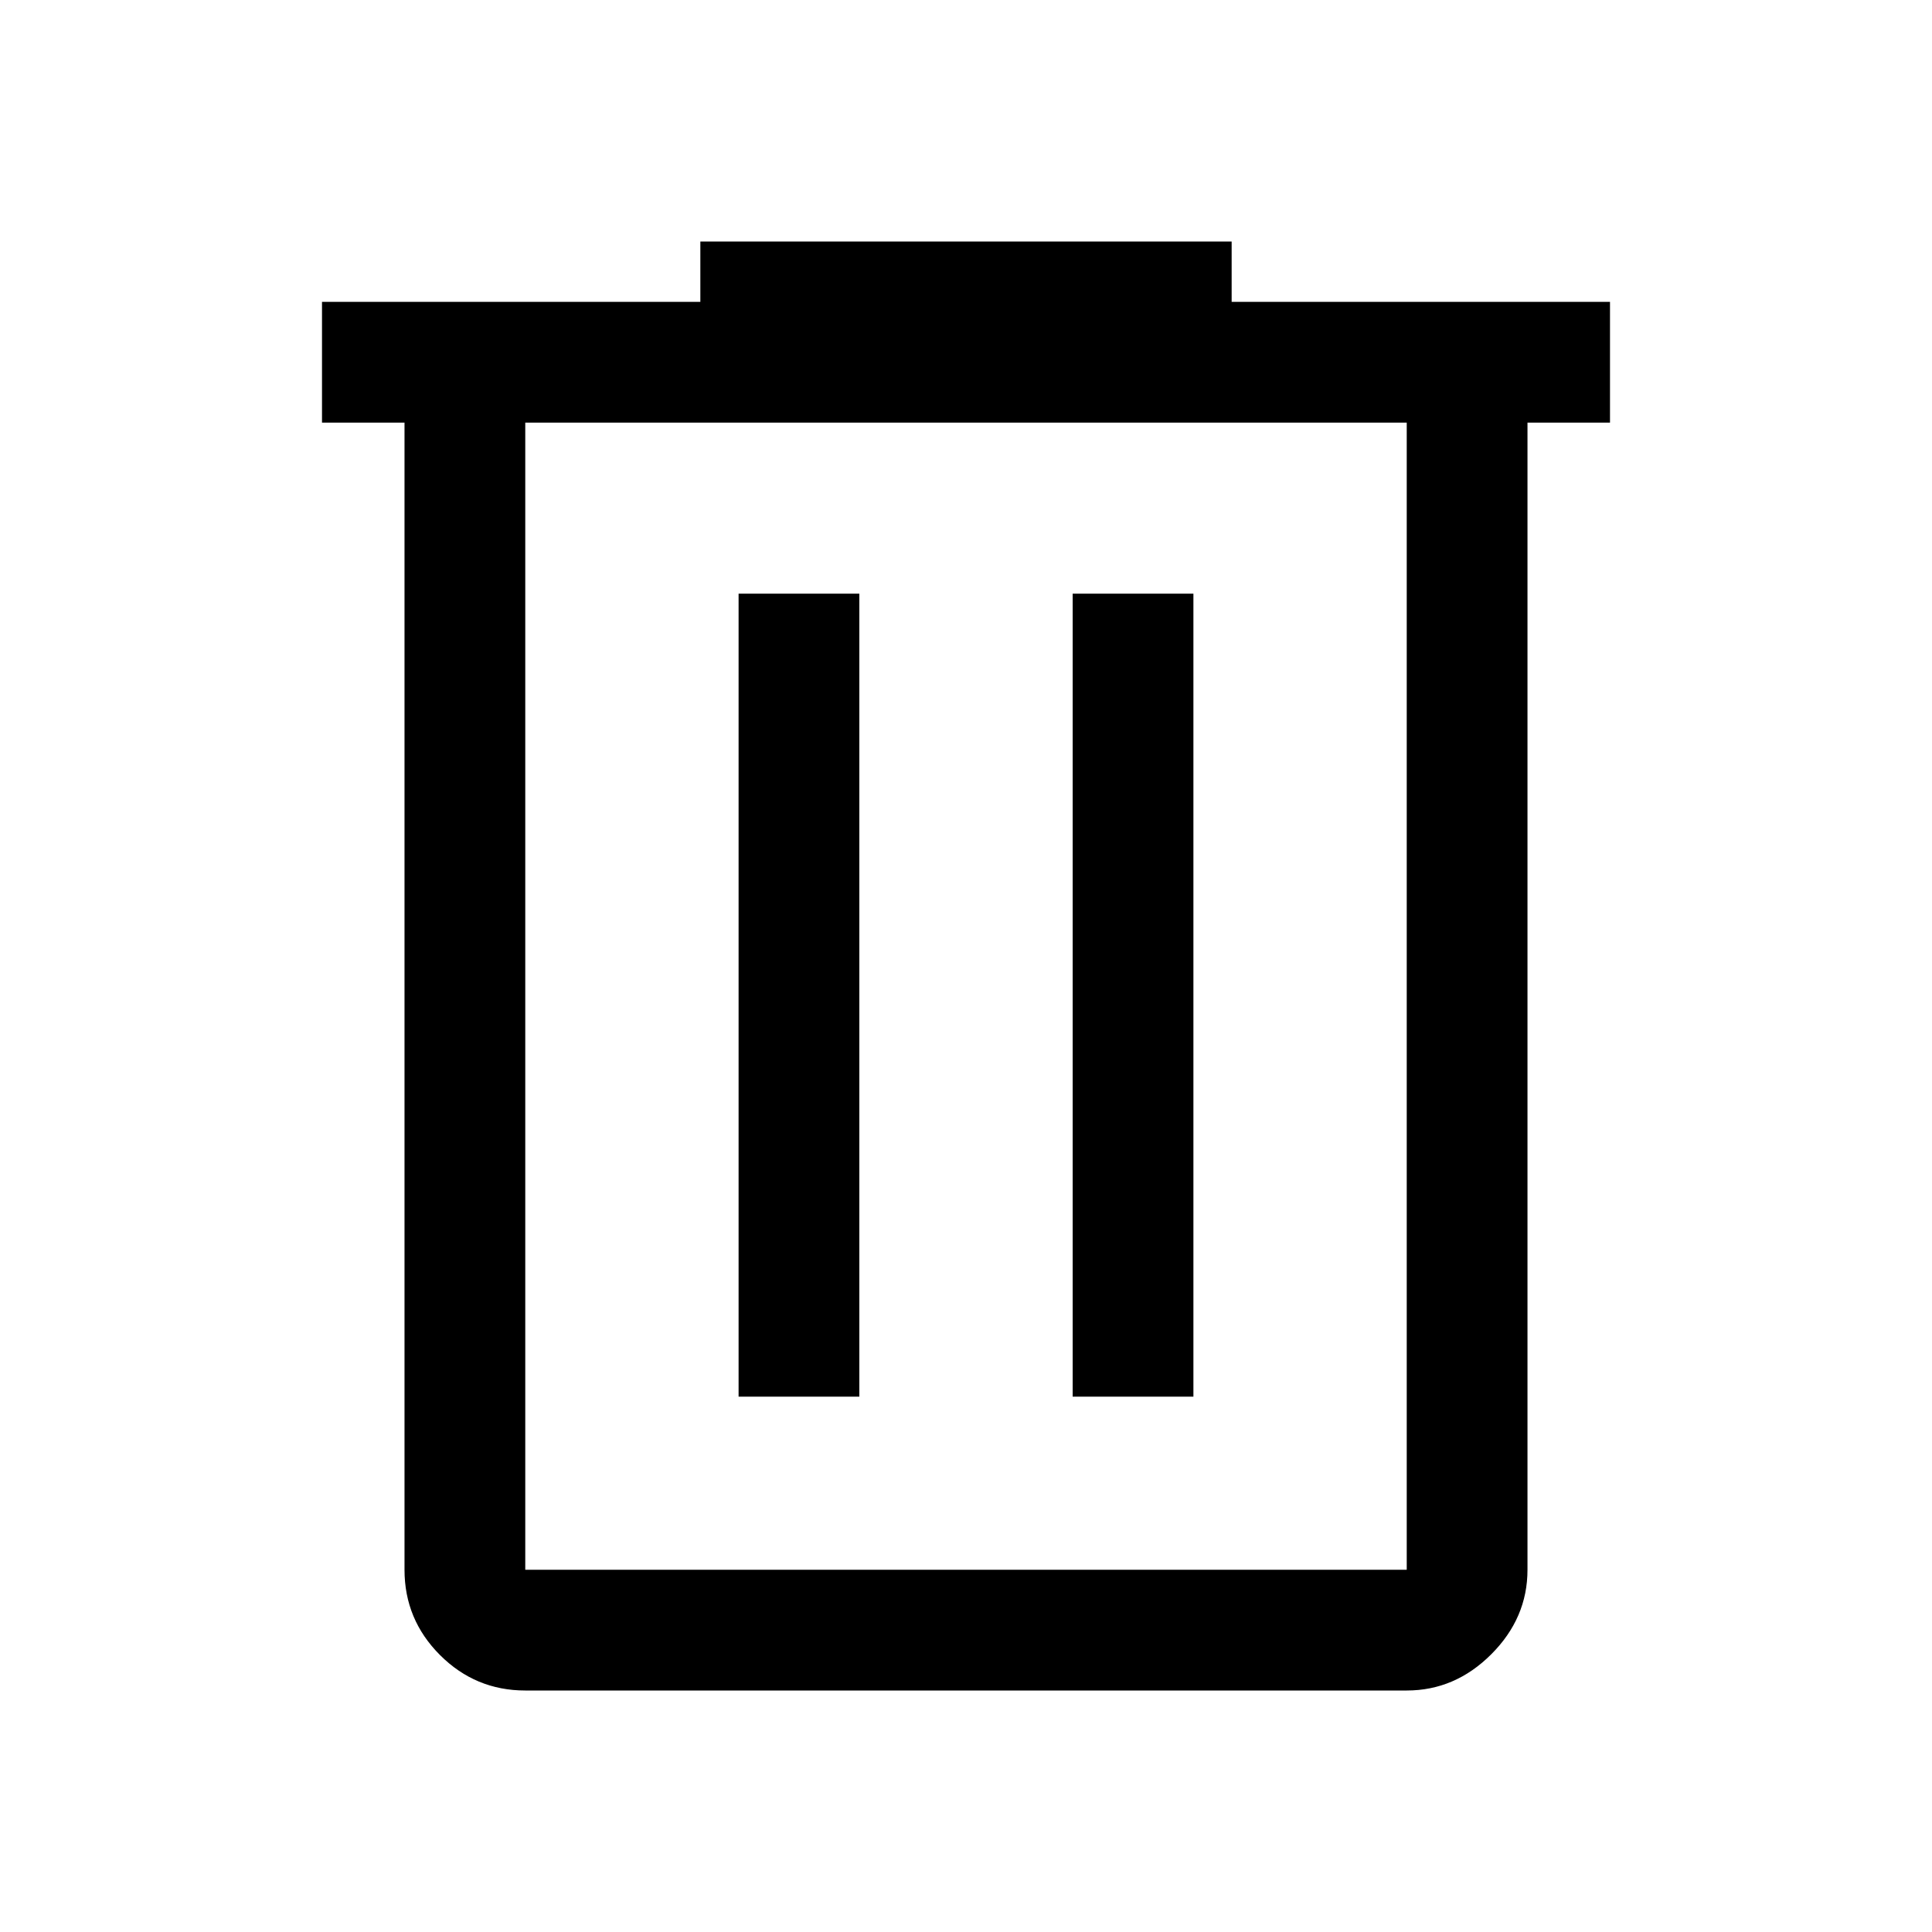
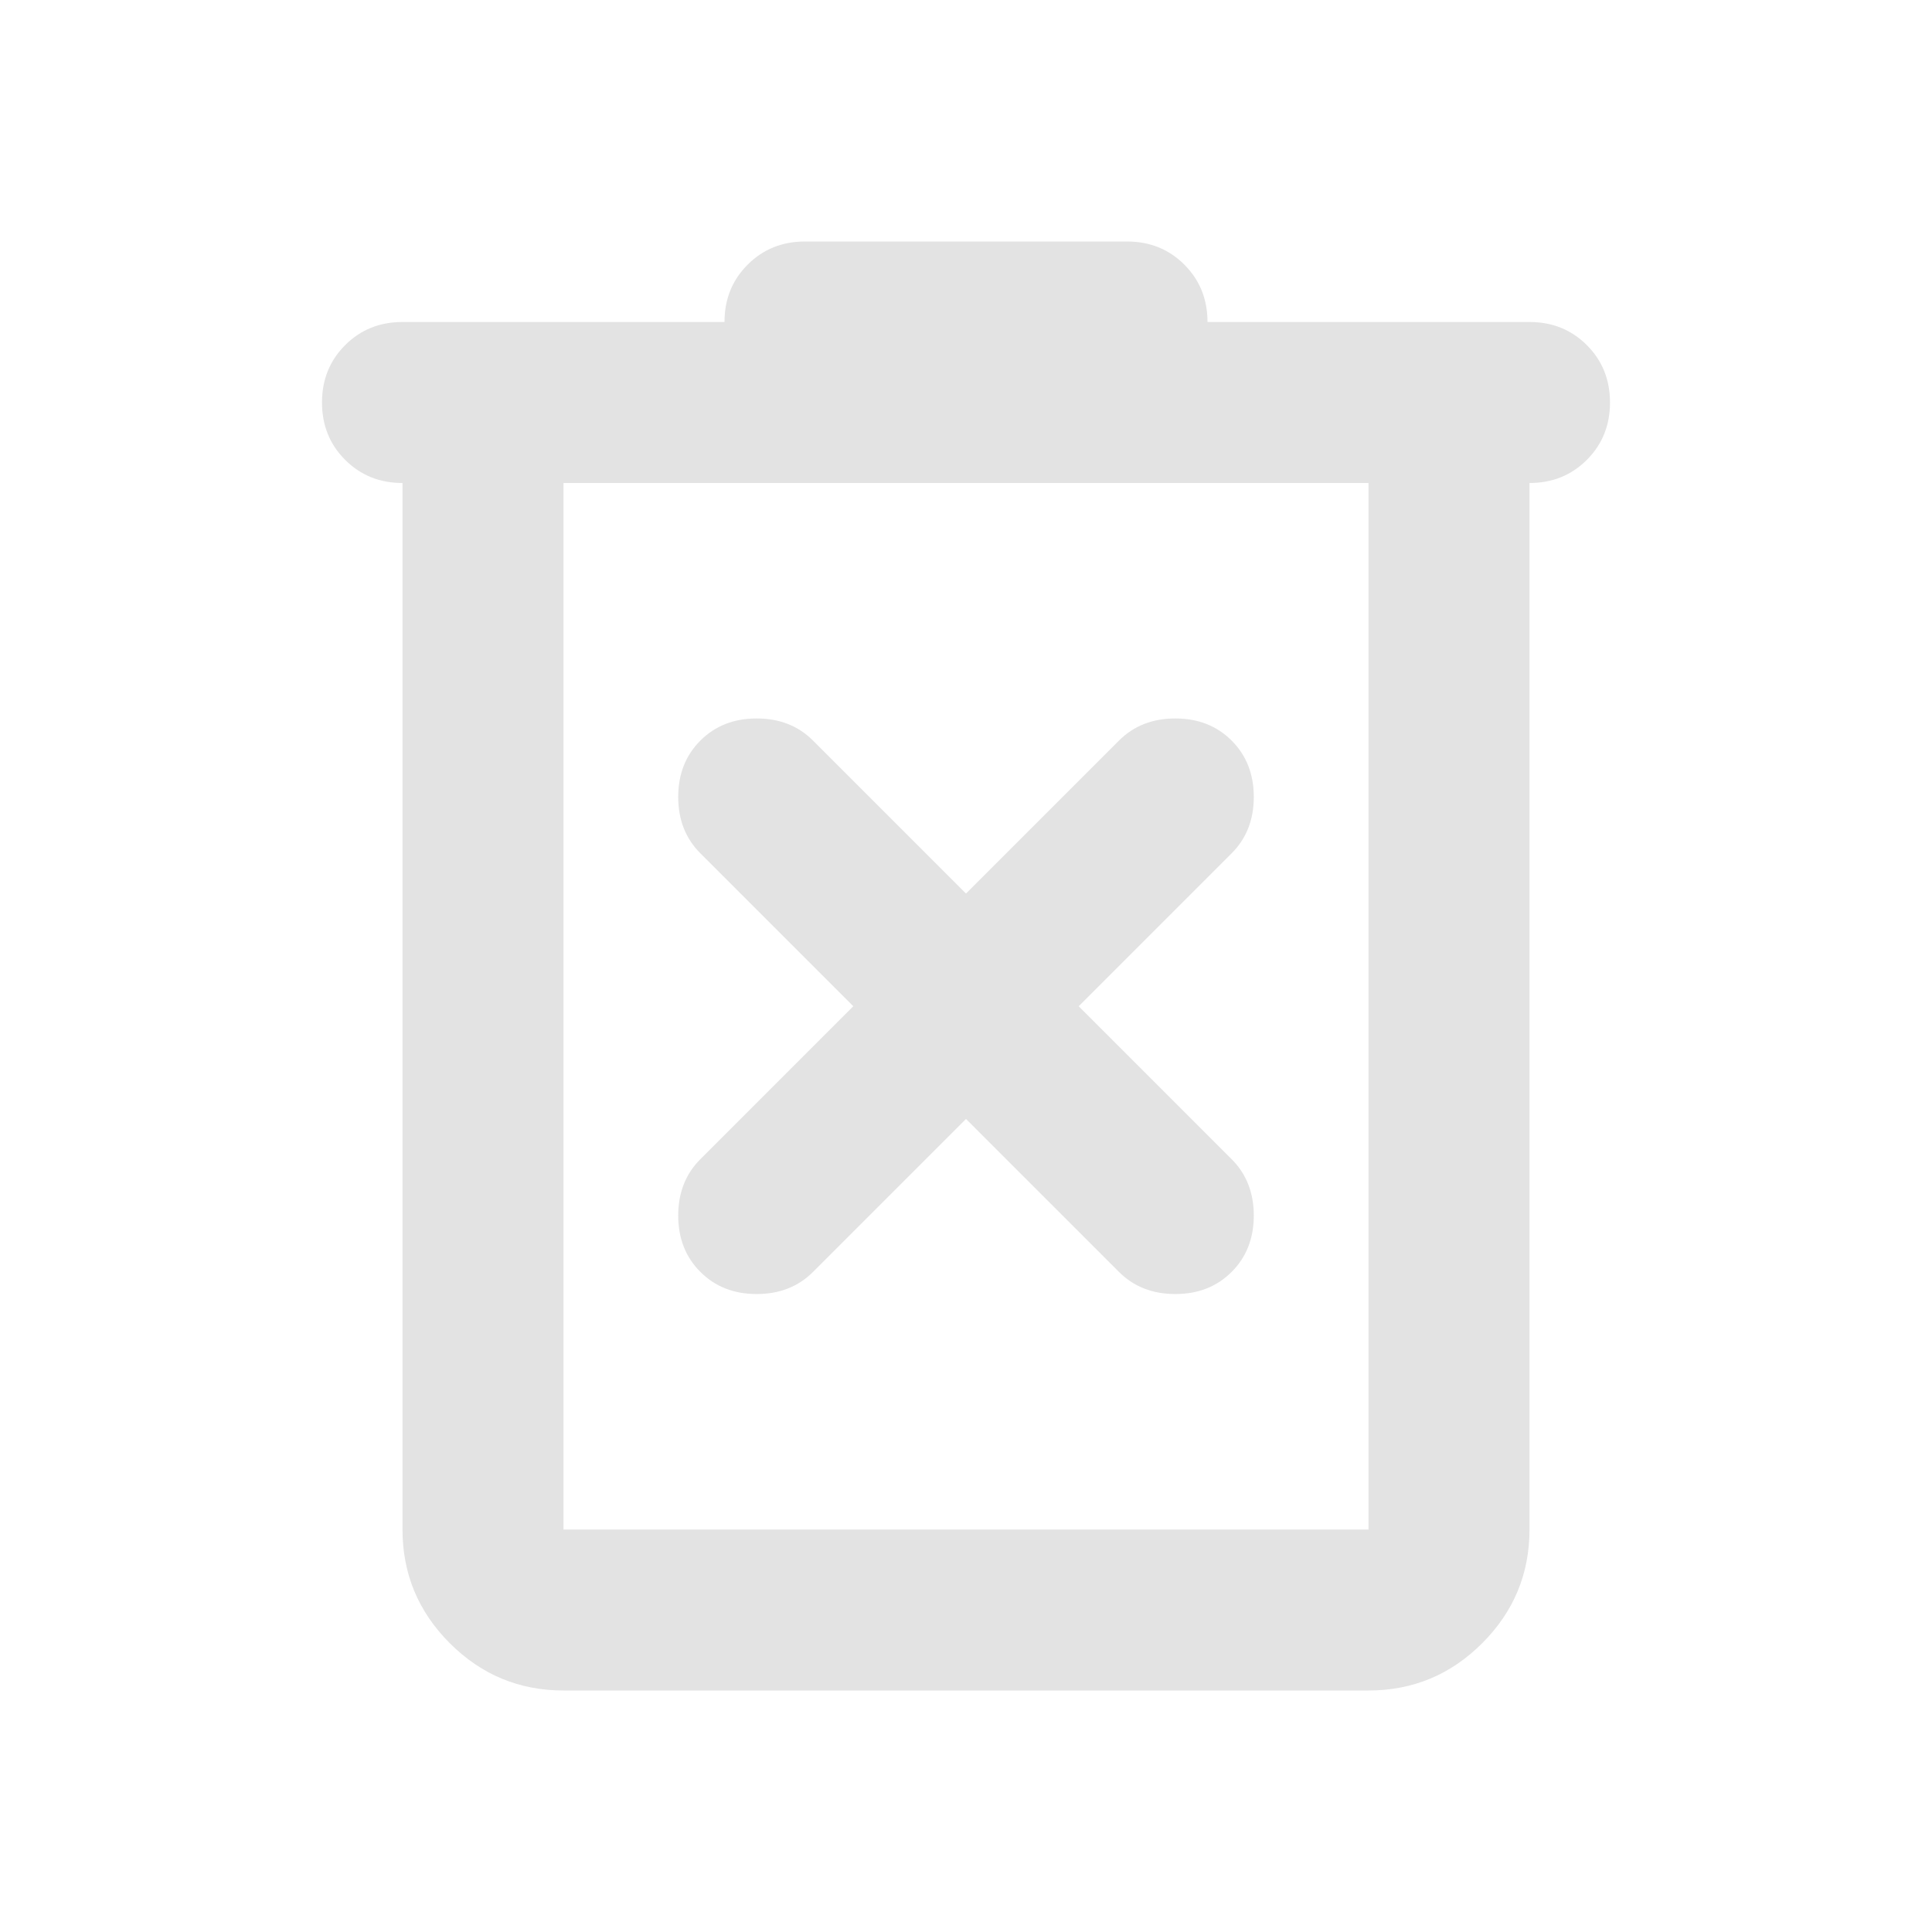
- <svg xmlns="http://www.w3.org/2000/svg" height="48" viewBox="0 -960 960 960" width="48">
-   <path d="M261-120q-24.75 0-42.375-17.625T201-180v-570h-41v-60h188v-30h264v30h188v60h-41v570q0 24-18 42t-42 18H261Zm438-630H261v570h438v-570ZM367-266h60v-399h-60v399Zm166 0h60v-399h-60v399ZM261-750v570-570Z" />
+ <svg xmlns="http://www.w3.org/2000/svg" height="24px" viewBox="0 -960 960 960" width="24px" fill="#e3e3e3">
+   <path d="M280-120q-33 0-56.5-23.5T200-200v-520q-17 0-28.5-11.5T160-760q0-17 11.5-28.5T200-800h160q0-17 11.5-28.5T400-840h160q17 0 28.5 11.5T600-800h160q17 0 28.5 11.5T800-760q0 17-11.5 28.5T760-720v520q0 33-23.5 56.5T680-120H280Zm400-600H280v520h400v-520Zm-400 0v520-520Zm200 316 76 76q11 11 28 11t28-11q11-11 11-28t-11-28l-76-76 76-76q11-11 11-28t-11-28q-11-11-28-11t-28 11l-76 76-76-76q-11-11-28-11t-28 11q-11 11-11 28t11 28l76 76-76 76q-11 11-11 28t11 28q11 11 28 11t28-11l76-76Z" />
</svg>
